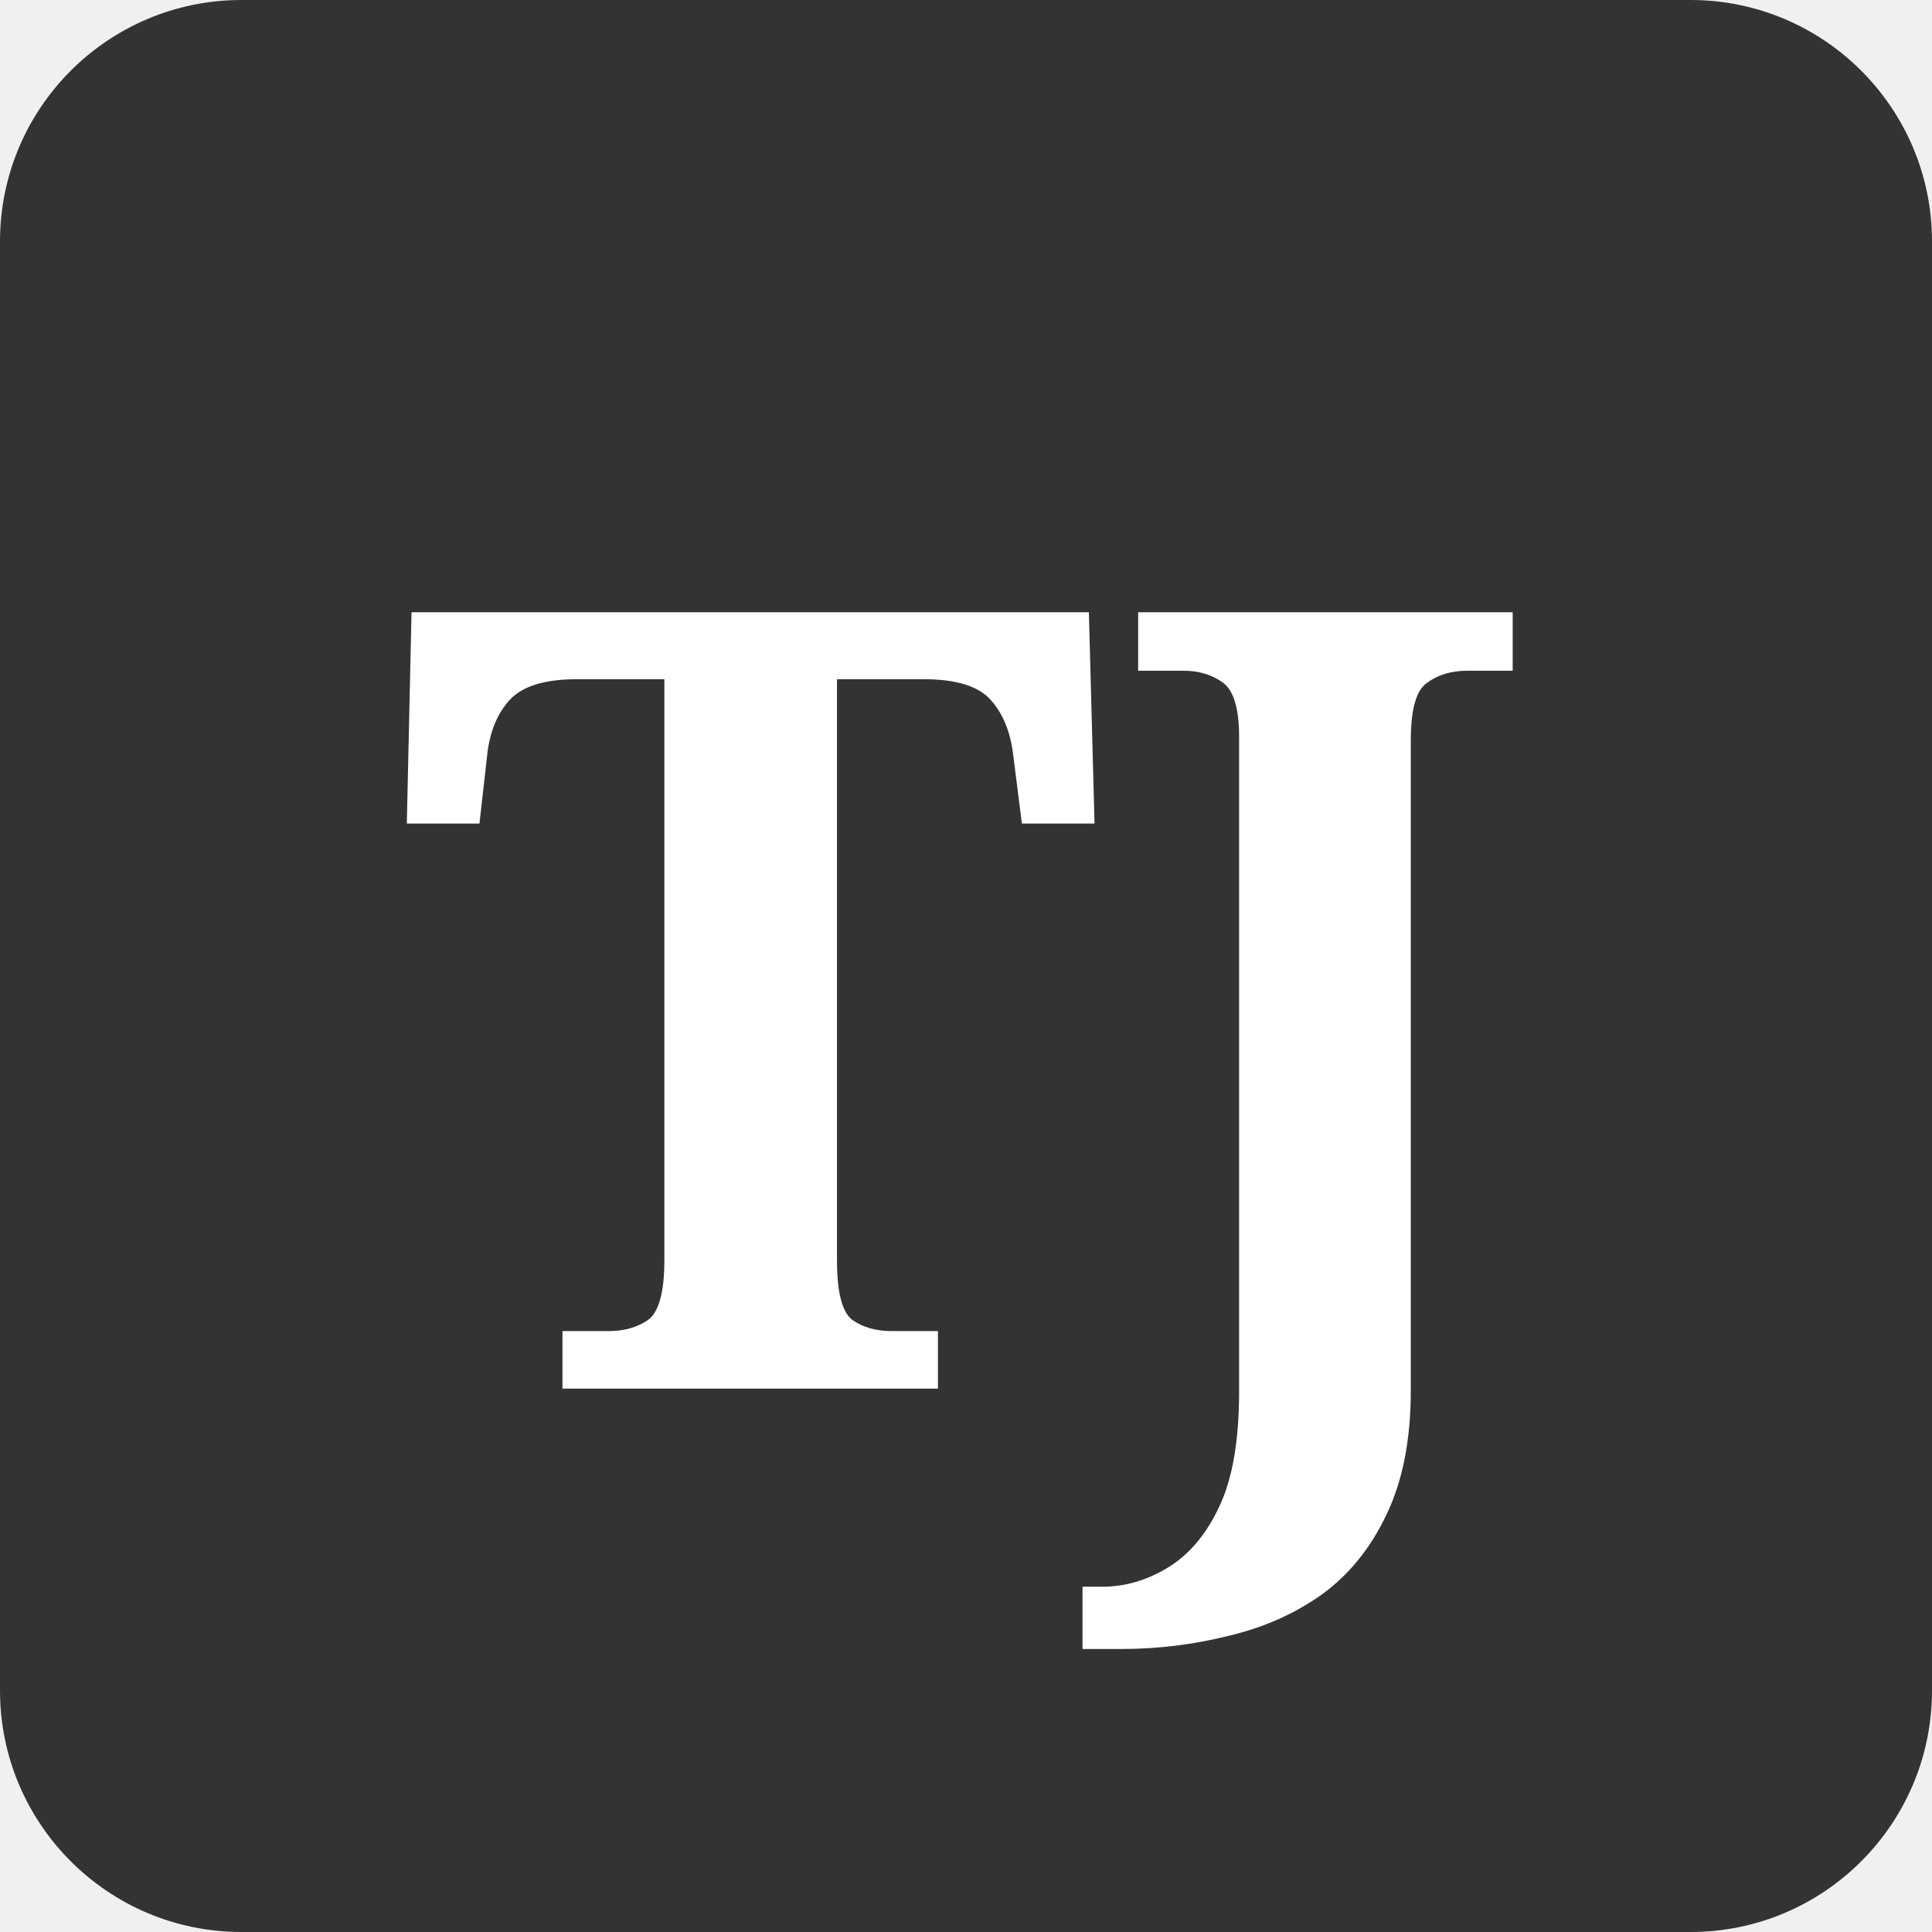
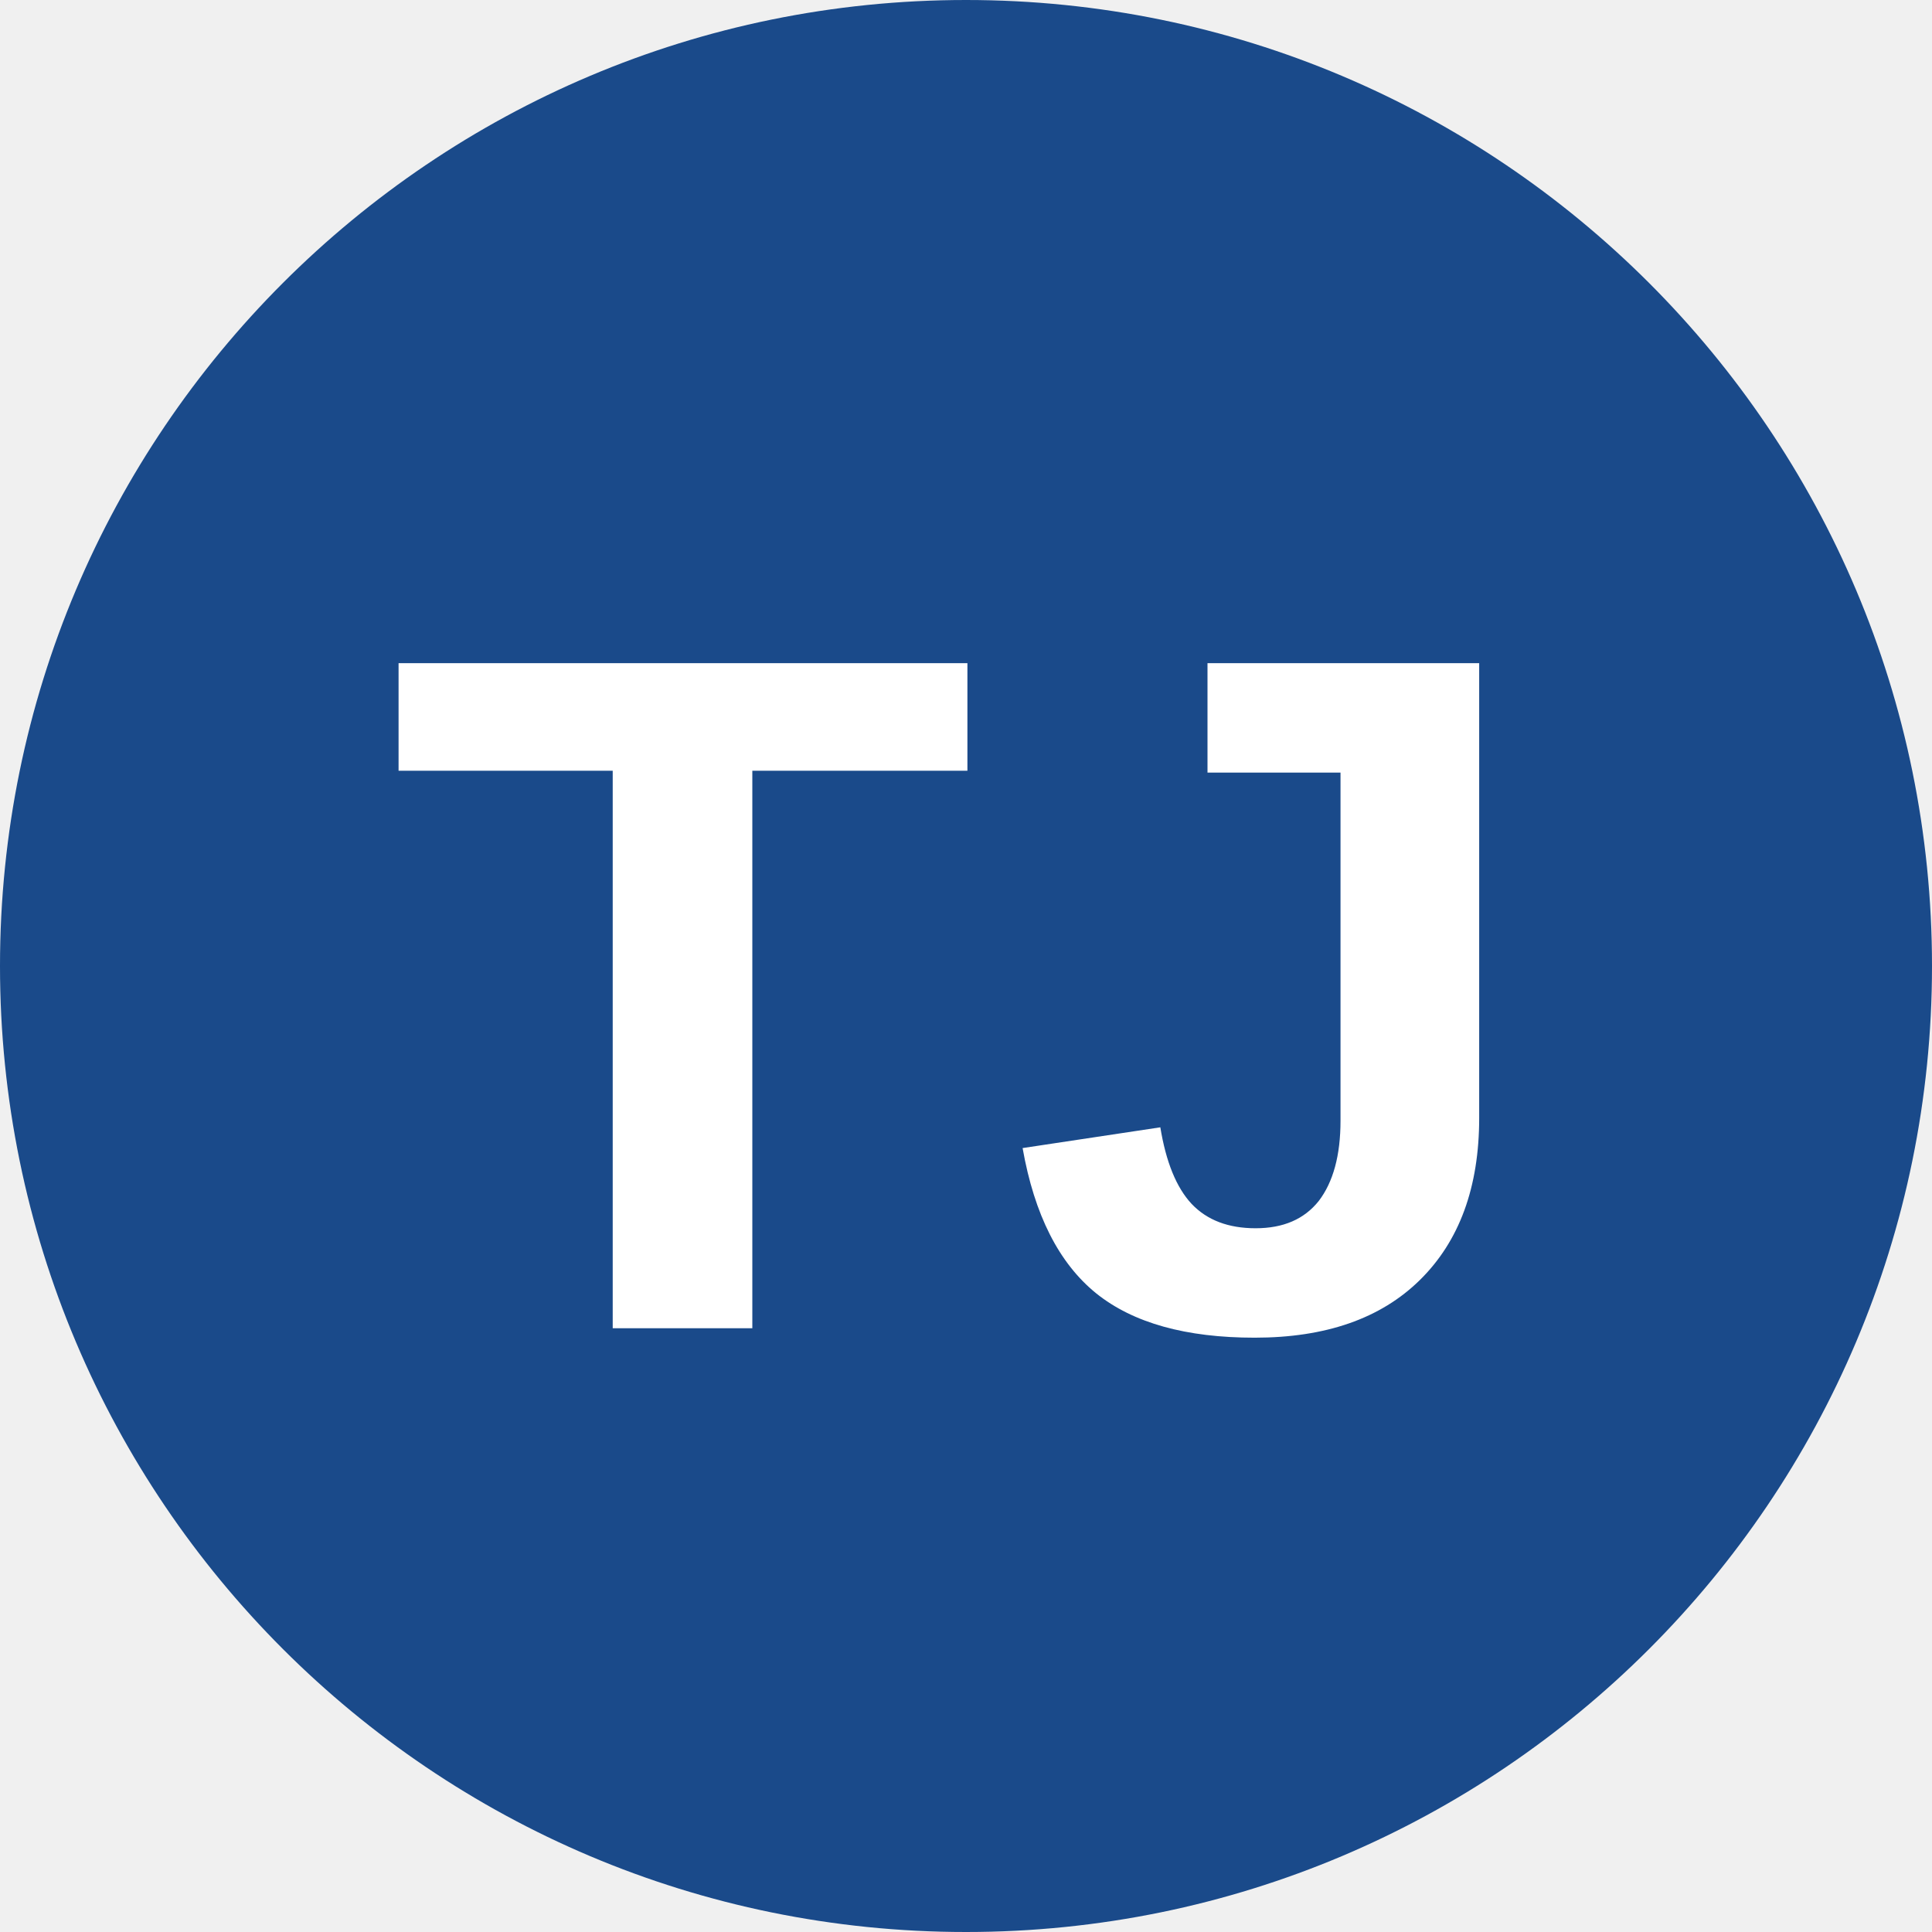
<svg xmlns="http://www.w3.org/2000/svg" viewBox="0 0 32 32">
-   <rect width="32" height="32" rx="4" fill="#333" />
-   <text x="16" y="23" font-family="Georgia, serif" font-size="18" font-weight="bold" text-anchor="middle" fill="#fff">TJ</text>
+   <circle cx="16" cy="16" r="16" fill="#1a4a8a" />
+   <text x="16" y="22" text-anchor="middle" font-family="Arial, Helvetica, sans-serif" font-weight="600" font-size="16" fill="#fff" letter-spacing="0.5">TJ</text>
</svg>
